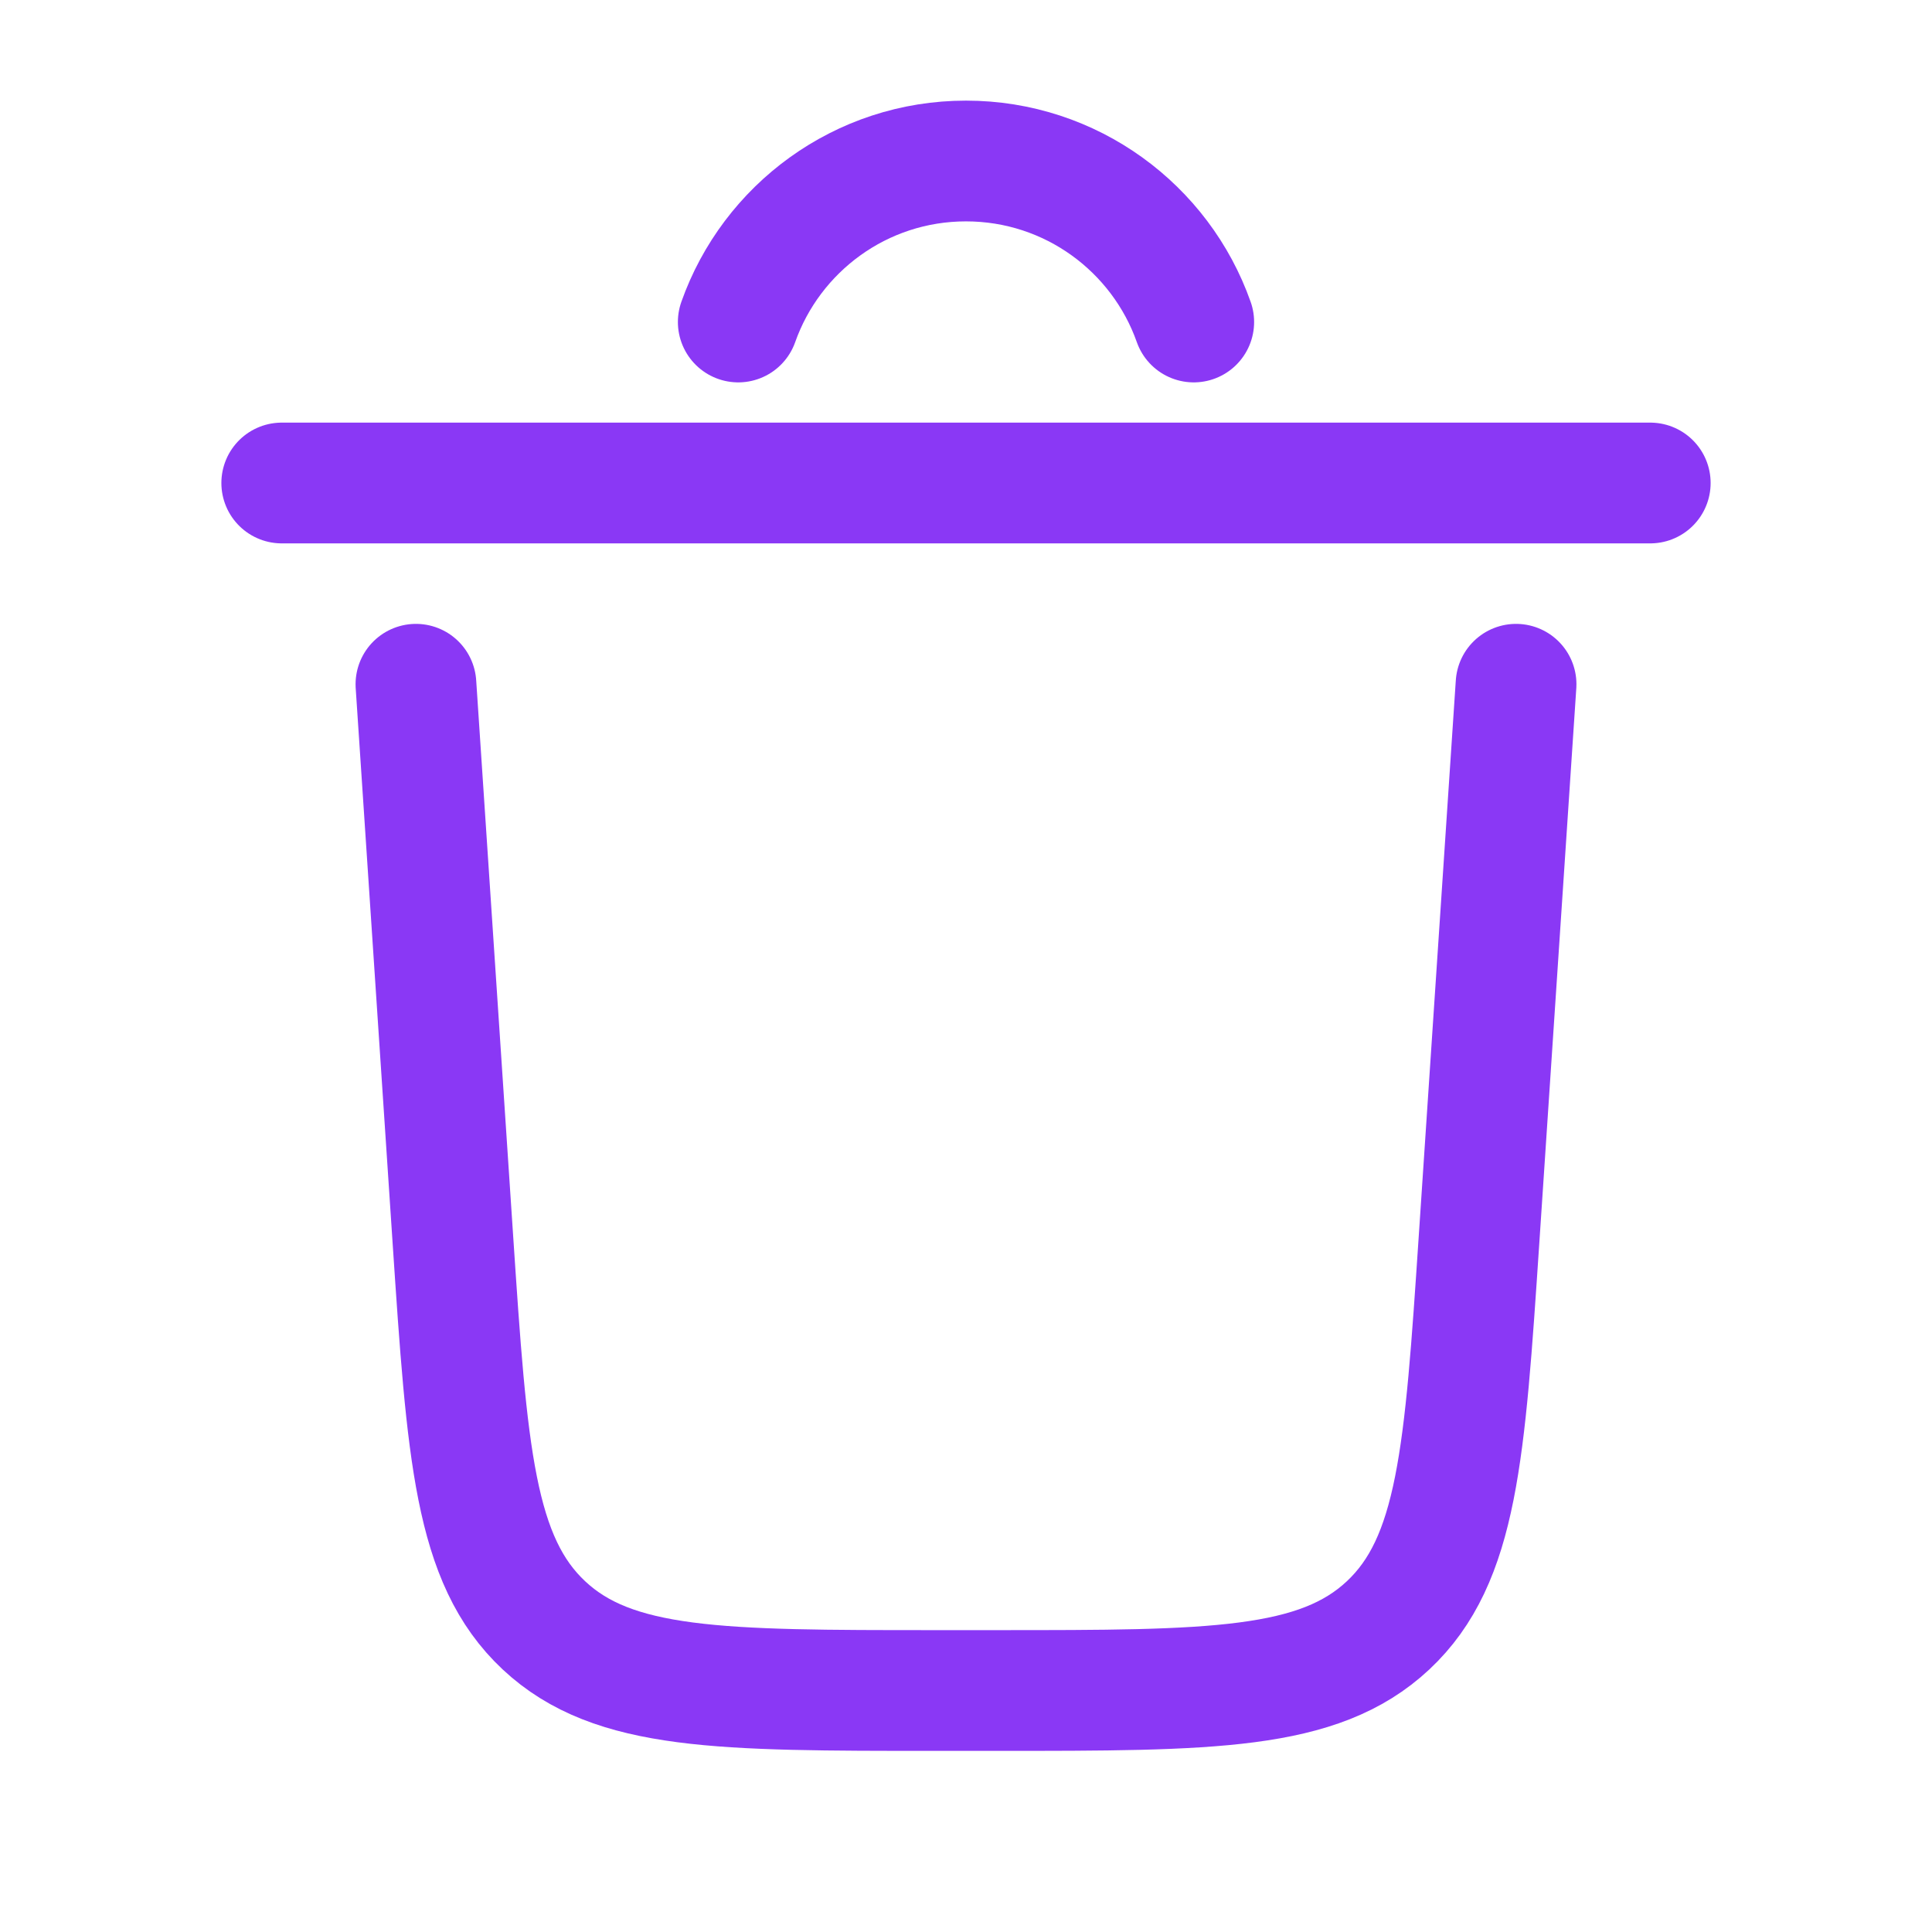
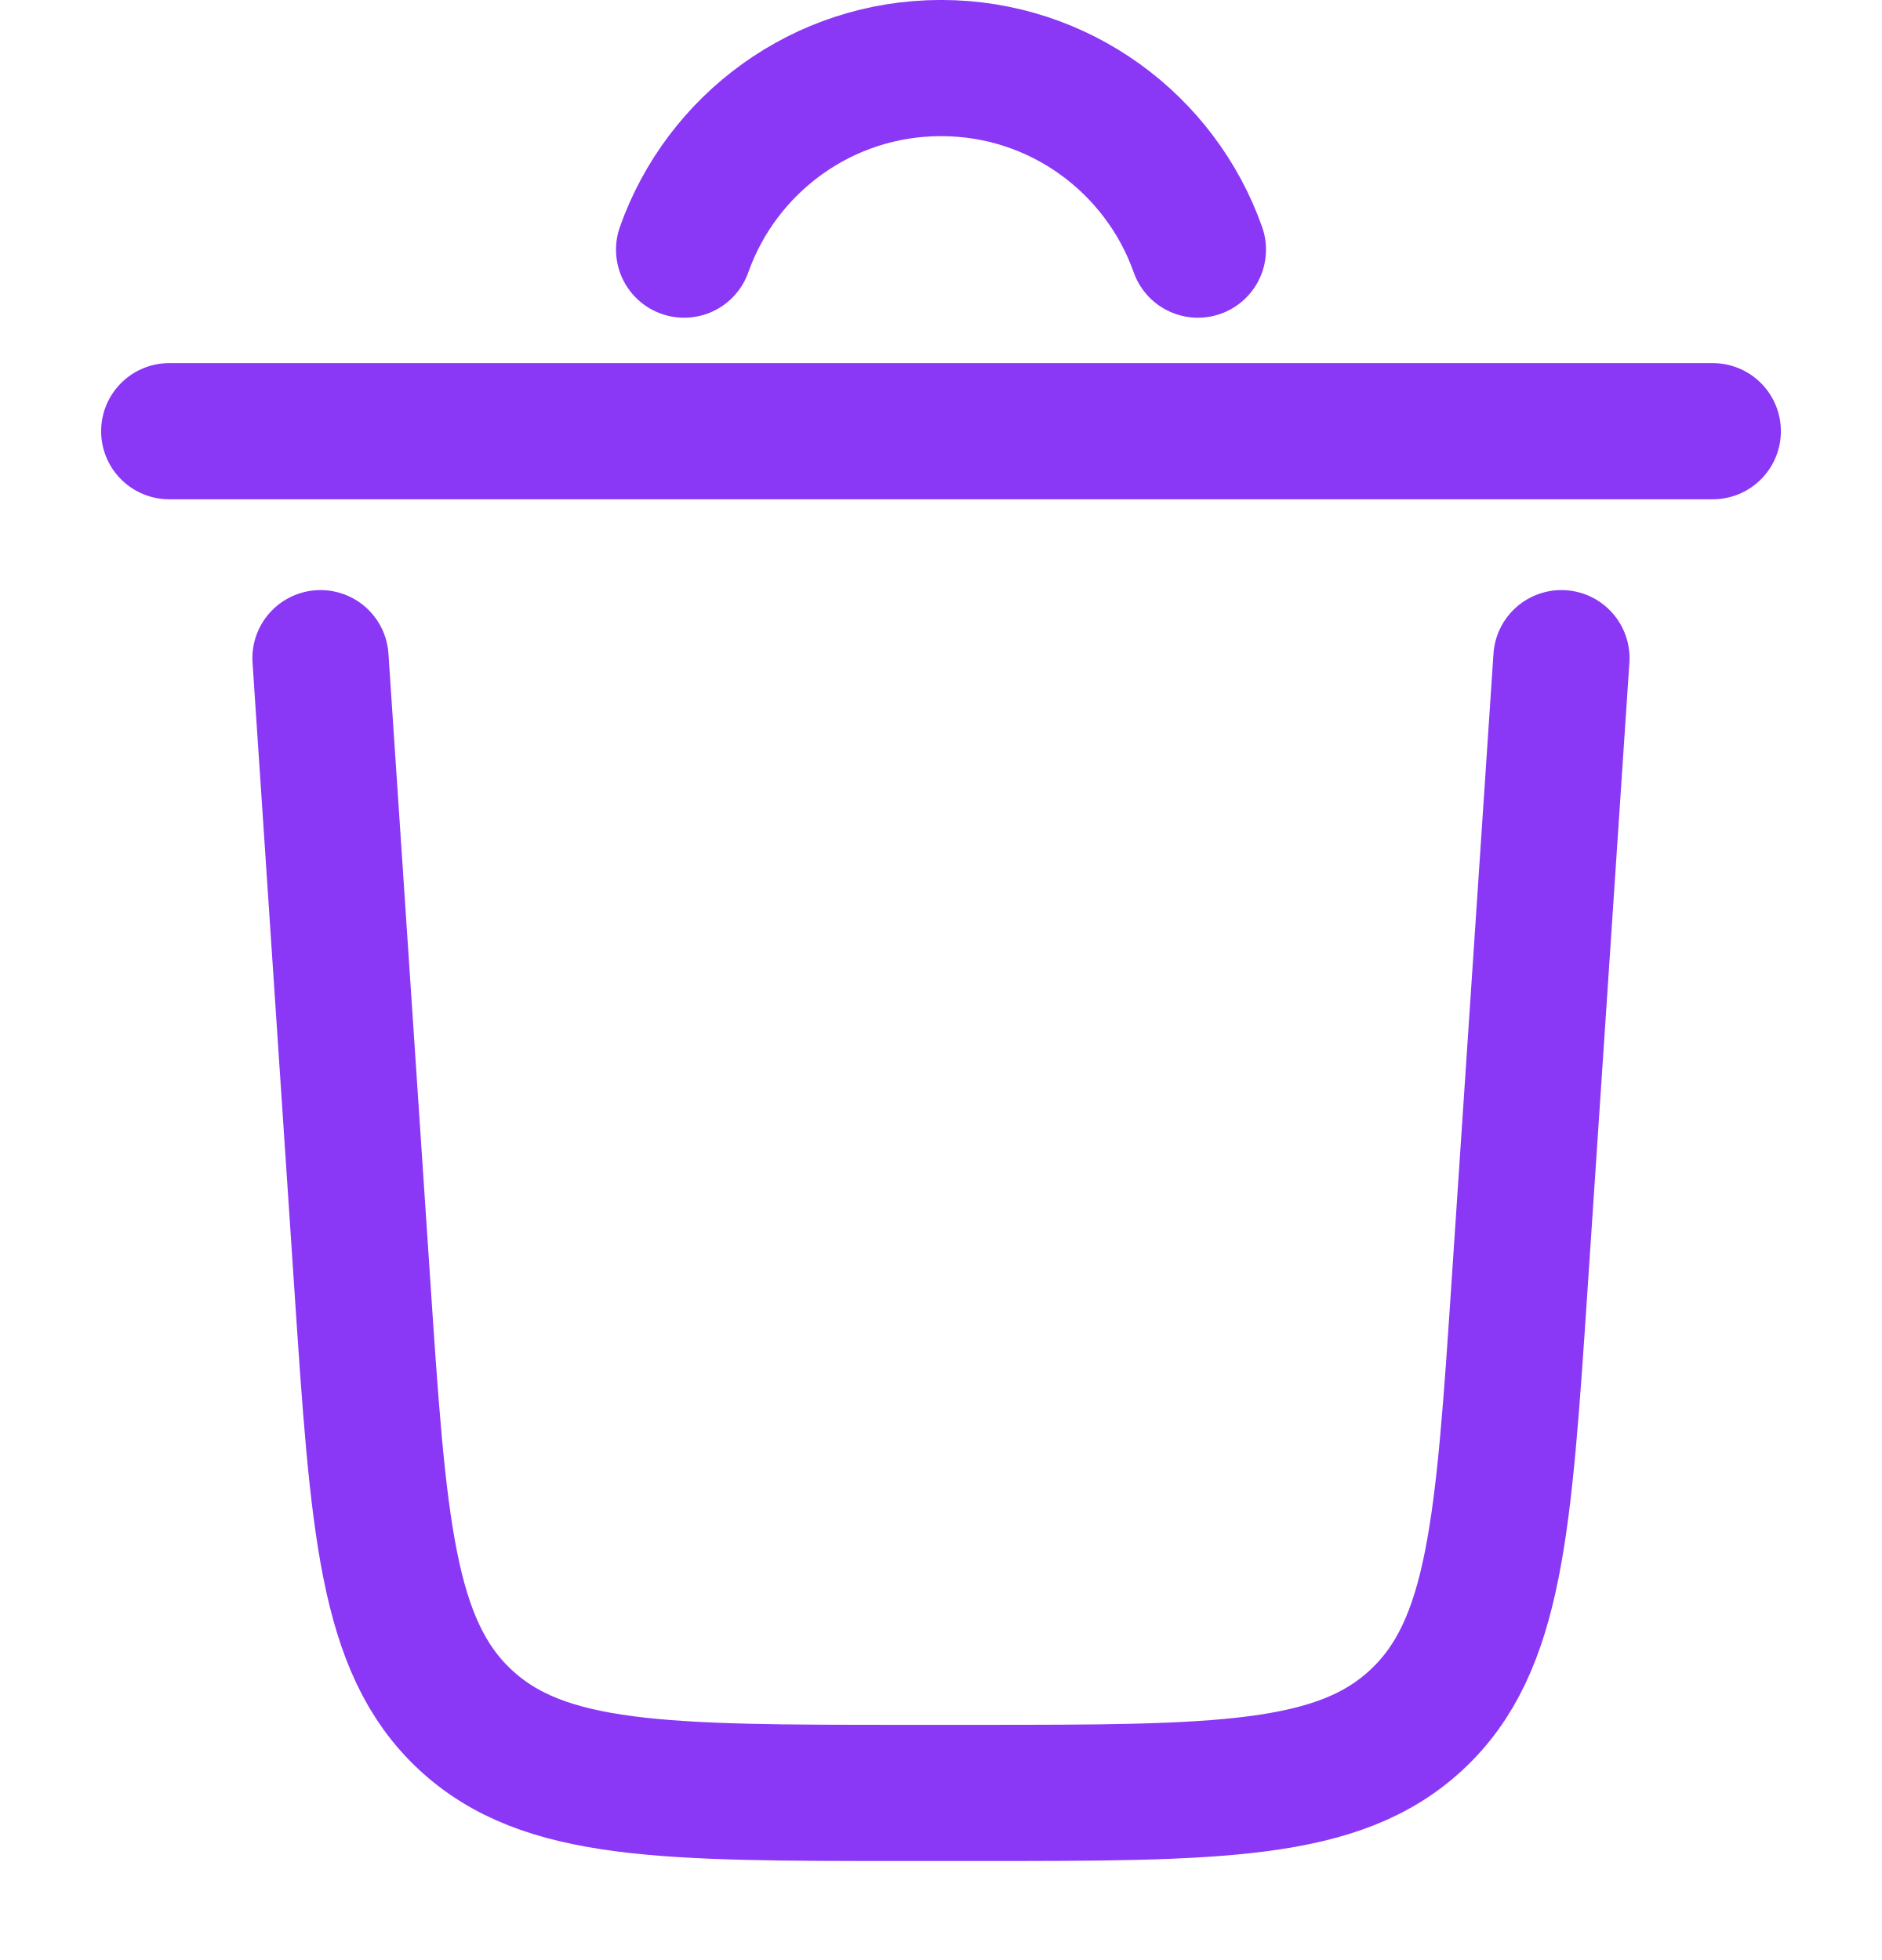
- <svg xmlns="http://www.w3.org/2000/svg" width="24" height="24" viewBox="0 0 24 24" fill="none">
-   <path d="M20.5 6H3.5" stroke="#8A38F5" stroke-width="1.5" stroke-linecap="round" />
-   <path d="M18.833 8.5L18.373 15.399C18.196 18.054 18.108 19.381 17.243 20.191C16.378 21 15.047 21 12.386 21H11.613C8.952 21 7.622 21 6.757 20.191C5.892 19.381 5.803 18.054 5.626 15.399L5.167 8.5" stroke="#8A38F5" stroke-width="1.5" stroke-linecap="round" />
-   <path d="M9.171 4C9.583 2.835 10.694 2 12 2C13.306 2 14.418 2.835 14.829 4" stroke="#8A38F5" stroke-width="1.5" stroke-linecap="round" />
+ <svg xmlns="http://www.w3.org/2000/svg" width="24" height="25" viewBox="0 0 24 25" fill="none">
+   <path d="M21.842 5.5H2.158" stroke="#8A38F5" stroke-width="1.737" stroke-linecap="round" />
+   <path d="M19.912 8.395L19.379 16.383C19.174 19.457 19.072 20.994 18.07 21.931C17.069 22.869 15.528 22.869 12.447 22.869H11.552C8.471 22.869 6.931 22.869 5.929 21.931C4.927 20.994 4.825 19.457 4.62 16.383L4.087 8.395" stroke="#8A38F5" stroke-width="1.737" stroke-linecap="round" />
+   <path d="M8.724 3.184C9.201 1.835 10.488 0.868 12 0.868C13.513 0.868 14.799 1.835 15.276 3.184" stroke="#8A38F5" stroke-width="1.737" stroke-linecap="round" />
</svg>
